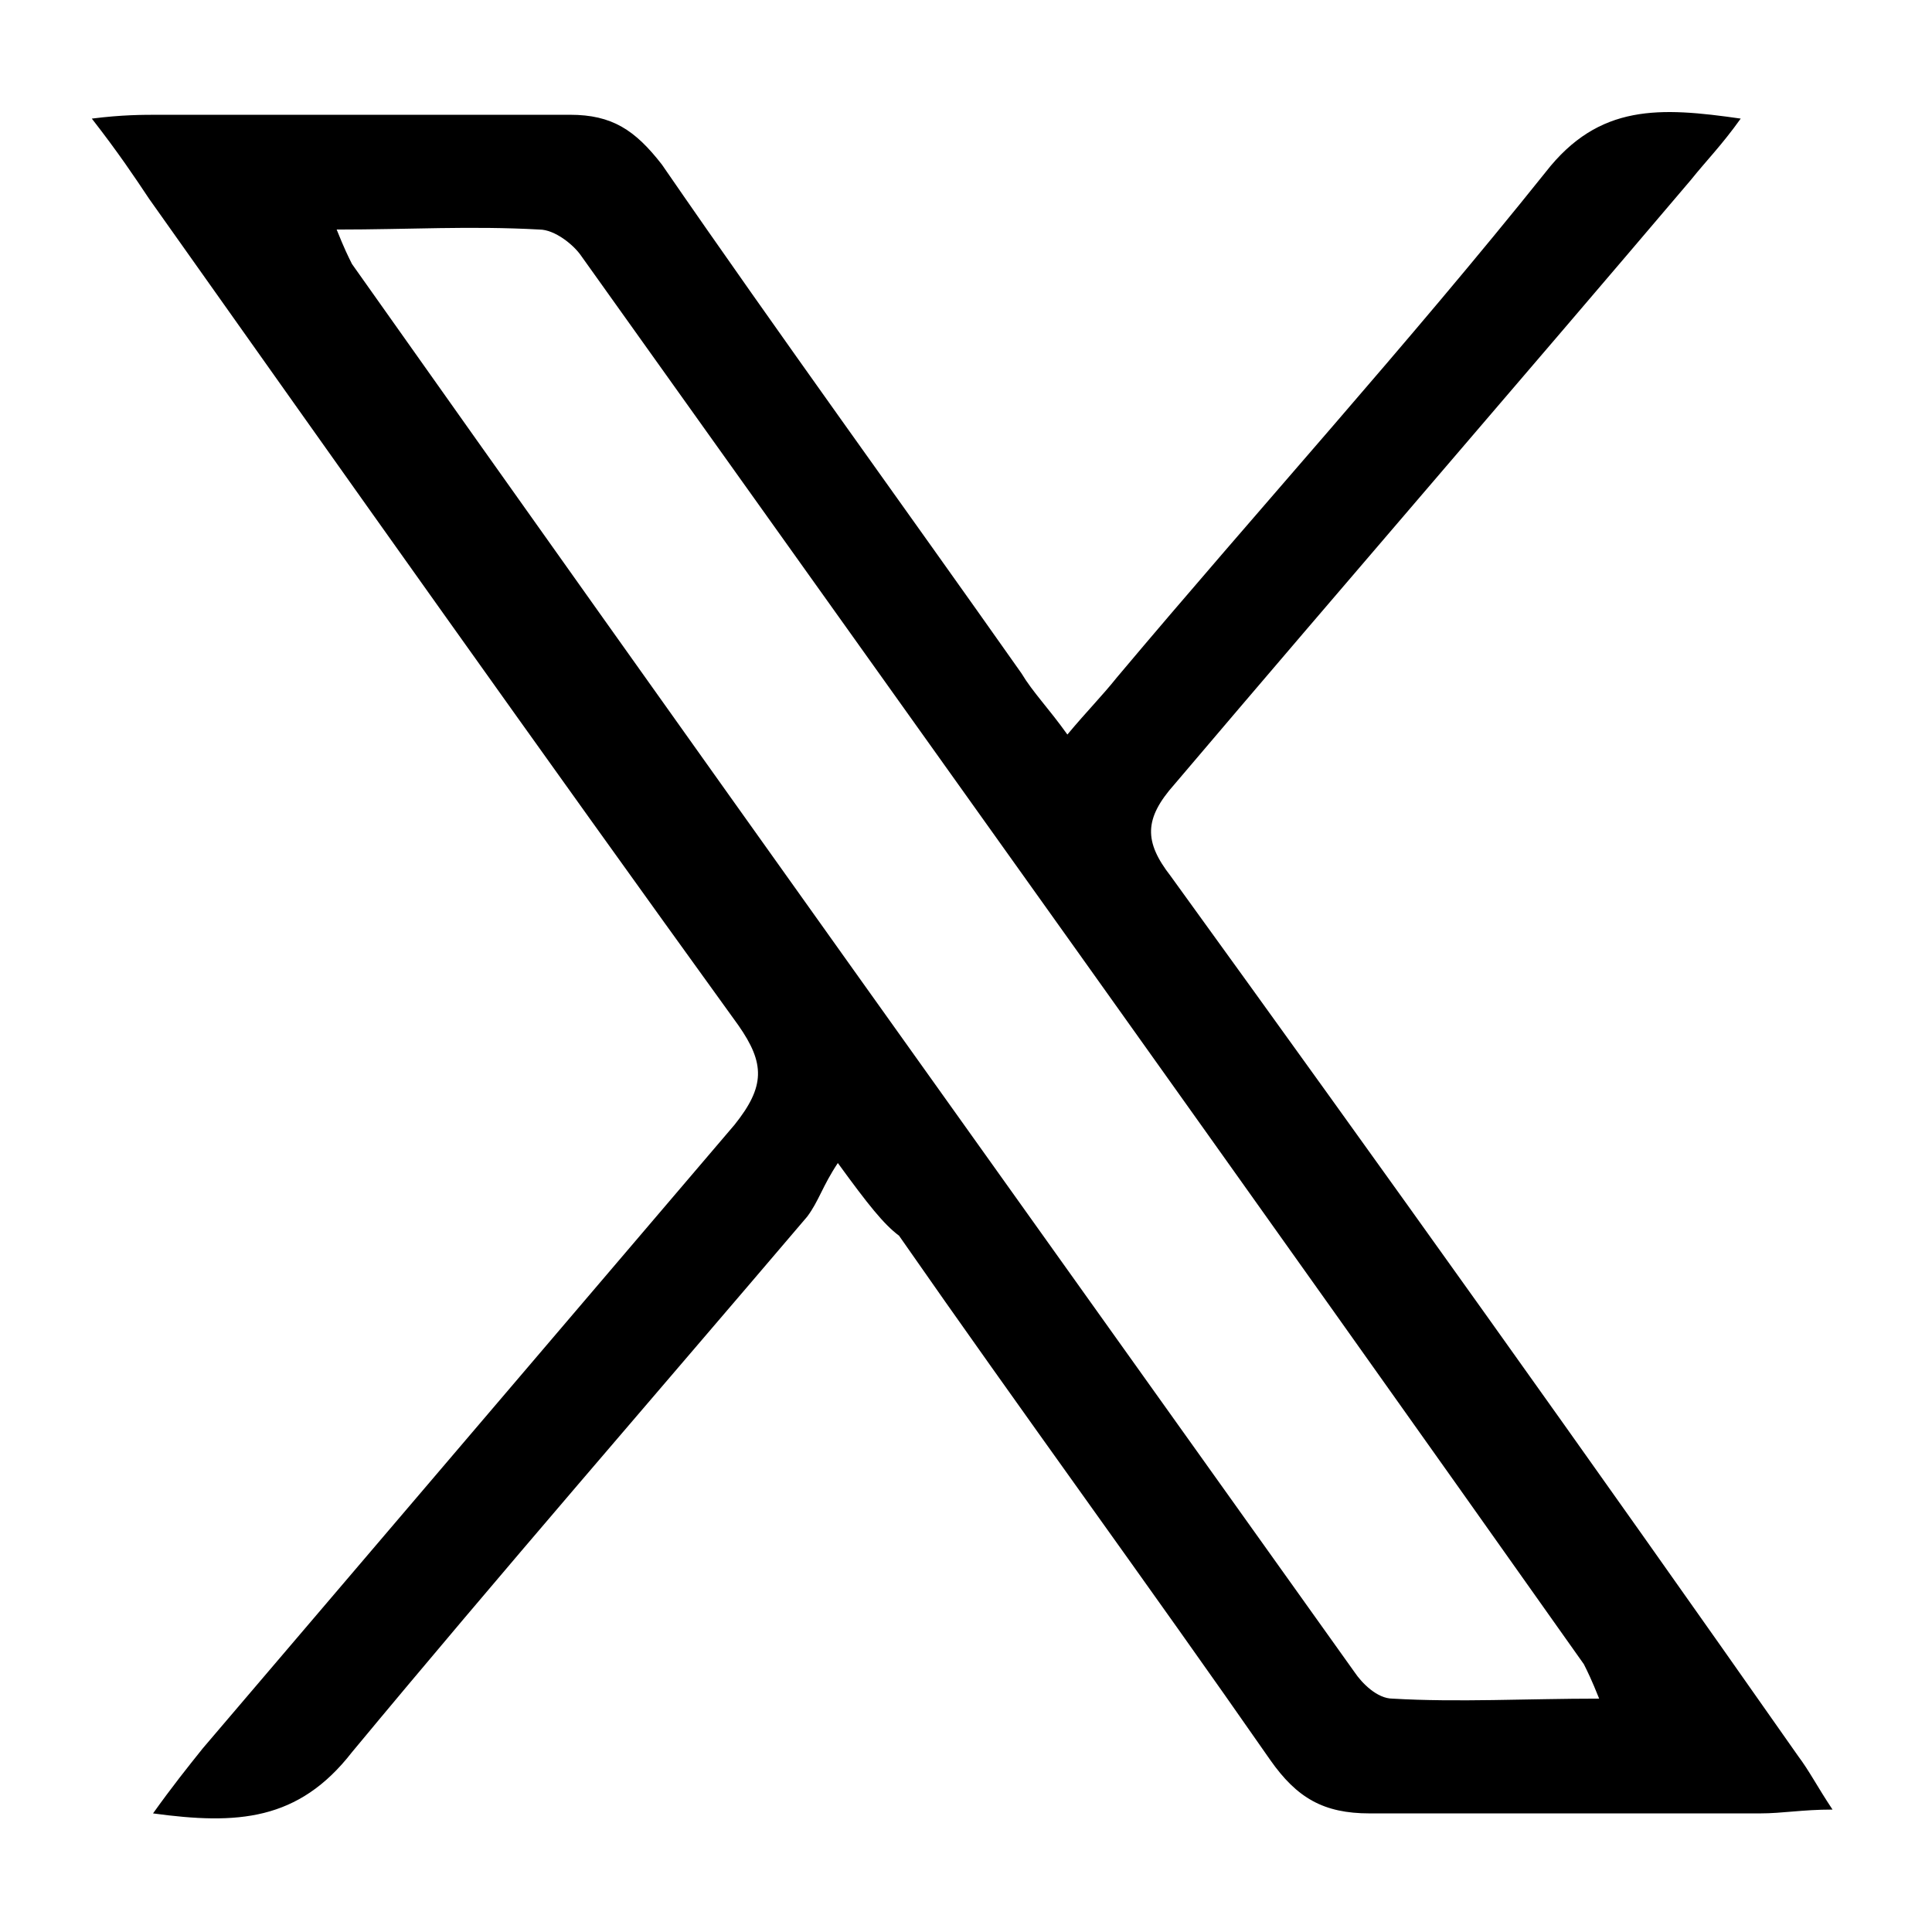
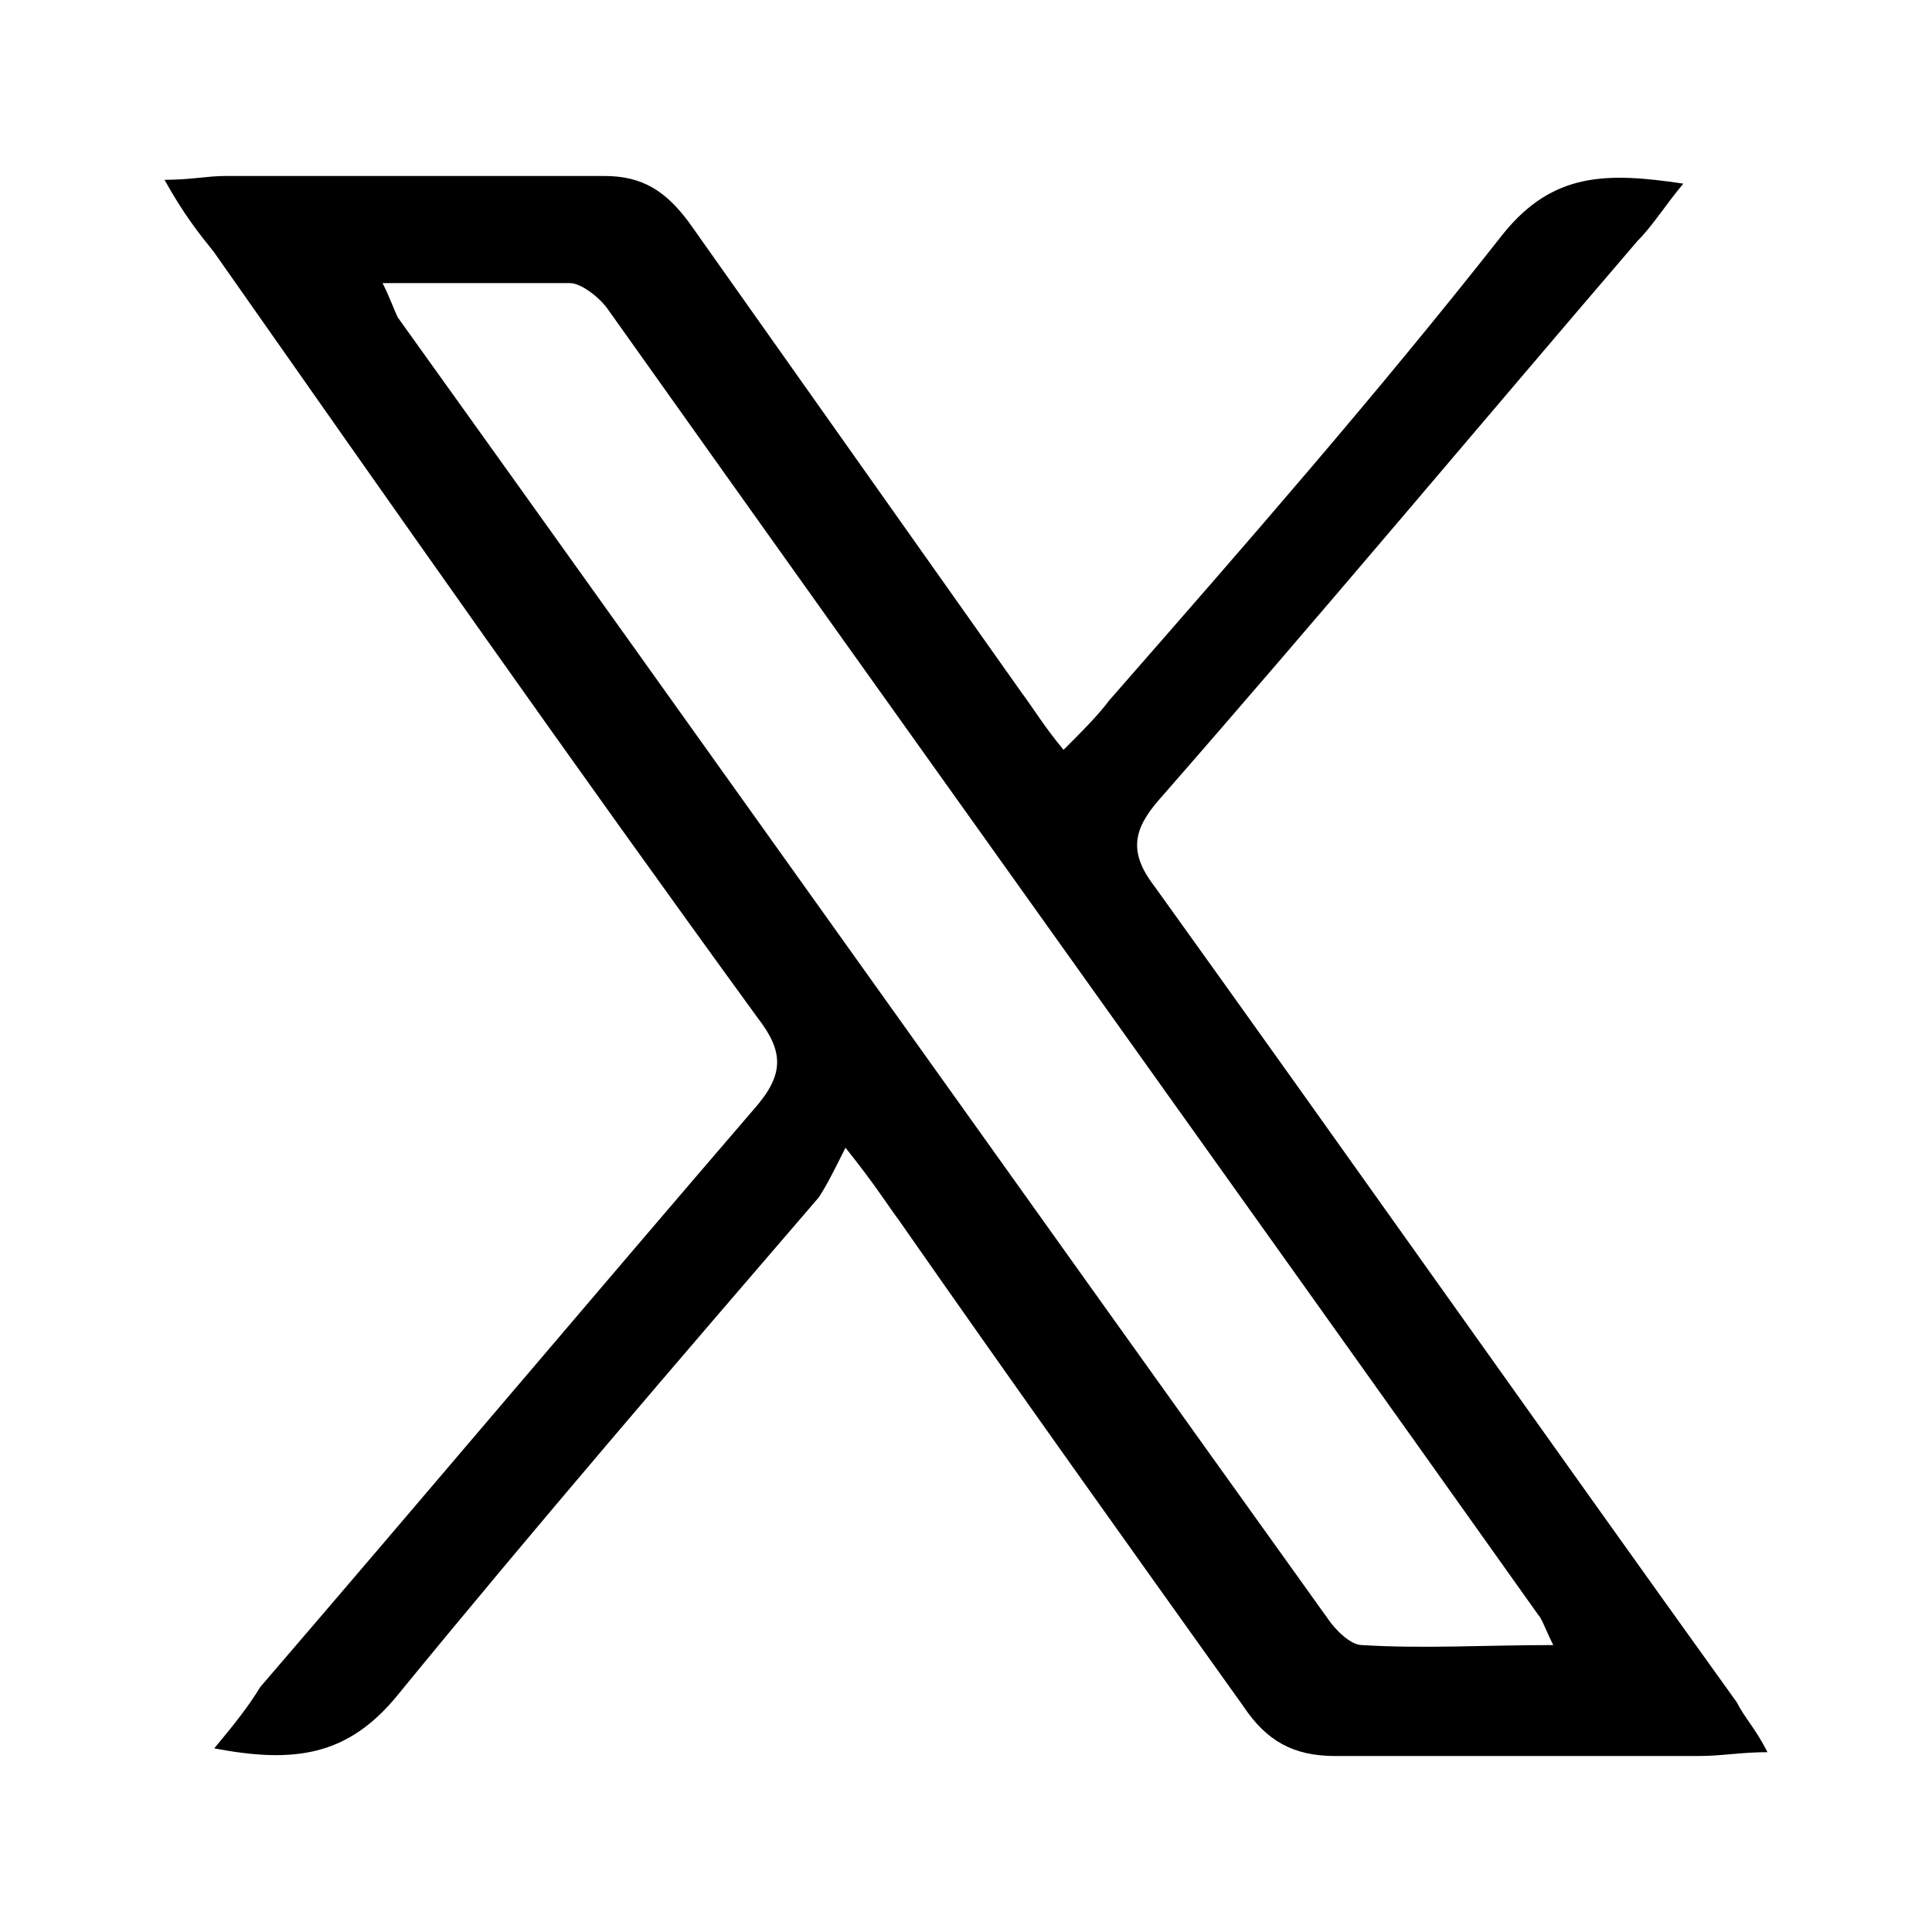
- <svg xmlns="http://www.w3.org/2000/svg" version="1.1" id="stroke_1_x2C_6" x="0px" y="0px" viewBox="-395 272.8 50.5 50.5" style="enable-background:new -395 272.8 50.5 50.5;" xml:space="preserve">
-   <path d="M-373.1,303.2c-0.4,0.6-0.5,1-0.8,1.4c-4,4.7-8,9.3-11.9,14c-1.4,1.8-3,1.9-5.2,1.6c0.5-0.7,0.9-1.2,1.3-1.7  c4.6-5.4,9.3-10.9,13.9-16.3c0.8-1,0.8-1.6,0.1-2.6c-5.2-7.2-10.3-14.4-15.4-21.6c-0.4-0.6-0.8-1.2-1.5-2.1c0.8-0.1,1.3-0.1,1.8-0.1  c3.6,0,7.1,0,10.7,0c1.1,0,1.7,0.4,2.4,1.3c3.1,4.5,6.3,8.9,9.4,13.3c0.3,0.5,0.7,0.9,1.2,1.6c0.5-0.6,0.9-1,1.3-1.5  c3.7-4.4,7.6-8.7,11.2-13.2c1.4-1.8,3-1.7,5.1-1.4c-0.5,0.7-0.9,1.1-1.3,1.6c-4.5,5.3-9,10.5-13.5,15.8c-0.8,0.9-0.8,1.5-0.1,2.4  c5.5,7.6,11,15.3,16.4,23c0.3,0.4,0.5,0.8,0.9,1.4c-0.8,0-1.3,0.1-1.9,0.1c-3.4,0-6.8,0-10.2,0c-1.2,0-1.9-0.4-2.6-1.4  c-3.2-4.6-6.5-9.1-9.7-13.7C-371.9,304.8-372.3,304.3-373.1,303.2z M-386.2,278.8c0.2,0.5,0.3,0.7,0.4,0.9  c8.7,12.3,17.5,24.6,26.2,36.8c0.2,0.3,0.6,0.7,1,0.7c1.7,0.1,3.5,0,5.4,0c-0.2-0.5-0.3-0.7-0.4-0.9c-8.7-12.3-17.5-24.6-26.2-36.8  c-0.2-0.3-0.7-0.7-1.1-0.7C-382.7,278.7-384.3,278.8-386.2,278.8z" />
+ <svg xmlns="http://www.w3.org/2000/svg" version="1.1" id="stroke_1_x2C_6" x="0px" y="0px" viewBox="0 0 50.5 50.5" style="enable-background:new 0 0 50.5 50.5;" xml:space="preserve">
+   <path d="M22.1,30c-0.3,0.6-0.5,1-0.7,1.3c-3.7,4.3-7.4,8.6-11,13c-1.3,1.6-2.7,1.8-4.8,1.4c0.5-0.6,0.9-1.1,1.2-1.6  c4.3-5,8.6-10.1,12.9-15.1c0.8-0.9,0.8-1.5,0.1-2.4c-4.8-6.6-9.5-13.3-14.2-20C5.2,6.1,4.8,5.6,4.3,4.7C5,4.7,5.4,4.6,5.9,4.6  c3.3,0,6.6,0,9.9,0c1,0,1.6,0.4,2.2,1.2c2.9,4.1,5.8,8.2,8.7,12.3c0.3,0.4,0.6,0.9,1.1,1.5c0.5-0.5,0.9-0.9,1.2-1.3  c3.5-4,7-8,10.3-12.2c1.3-1.6,2.7-1.6,4.7-1.3c-0.5,0.6-0.8,1.1-1.2,1.5c-4.2,4.9-8.3,9.8-12.5,14.6c-0.7,0.8-0.8,1.4-0.1,2.3  c5.1,7.1,10.1,14.2,15.2,21.3c0.2,0.4,0.5,0.7,0.8,1.3c-0.7,0-1.2,0.1-1.8,0.1c-3.2,0-6.3,0-9.5,0c-1.1,0-1.8-0.4-2.4-1.3  c-3-4.2-6-8.4-9-12.7C23.2,31.5,22.9,31,22.1,30z M10,7.4c0.2,0.4,0.3,0.7,0.4,0.9C18.5,19.6,26.6,31,34.7,42.3  c0.2,0.3,0.6,0.7,0.9,0.7c1.6,0.1,3.2,0,5,0c-0.2-0.4-0.3-0.7-0.4-0.8C32.1,30.8,24,19.5,15.9,8.1c-0.2-0.3-0.7-0.7-1-0.7  C13.3,7.4,11.7,7.4,10,7.4z" />
</svg>
